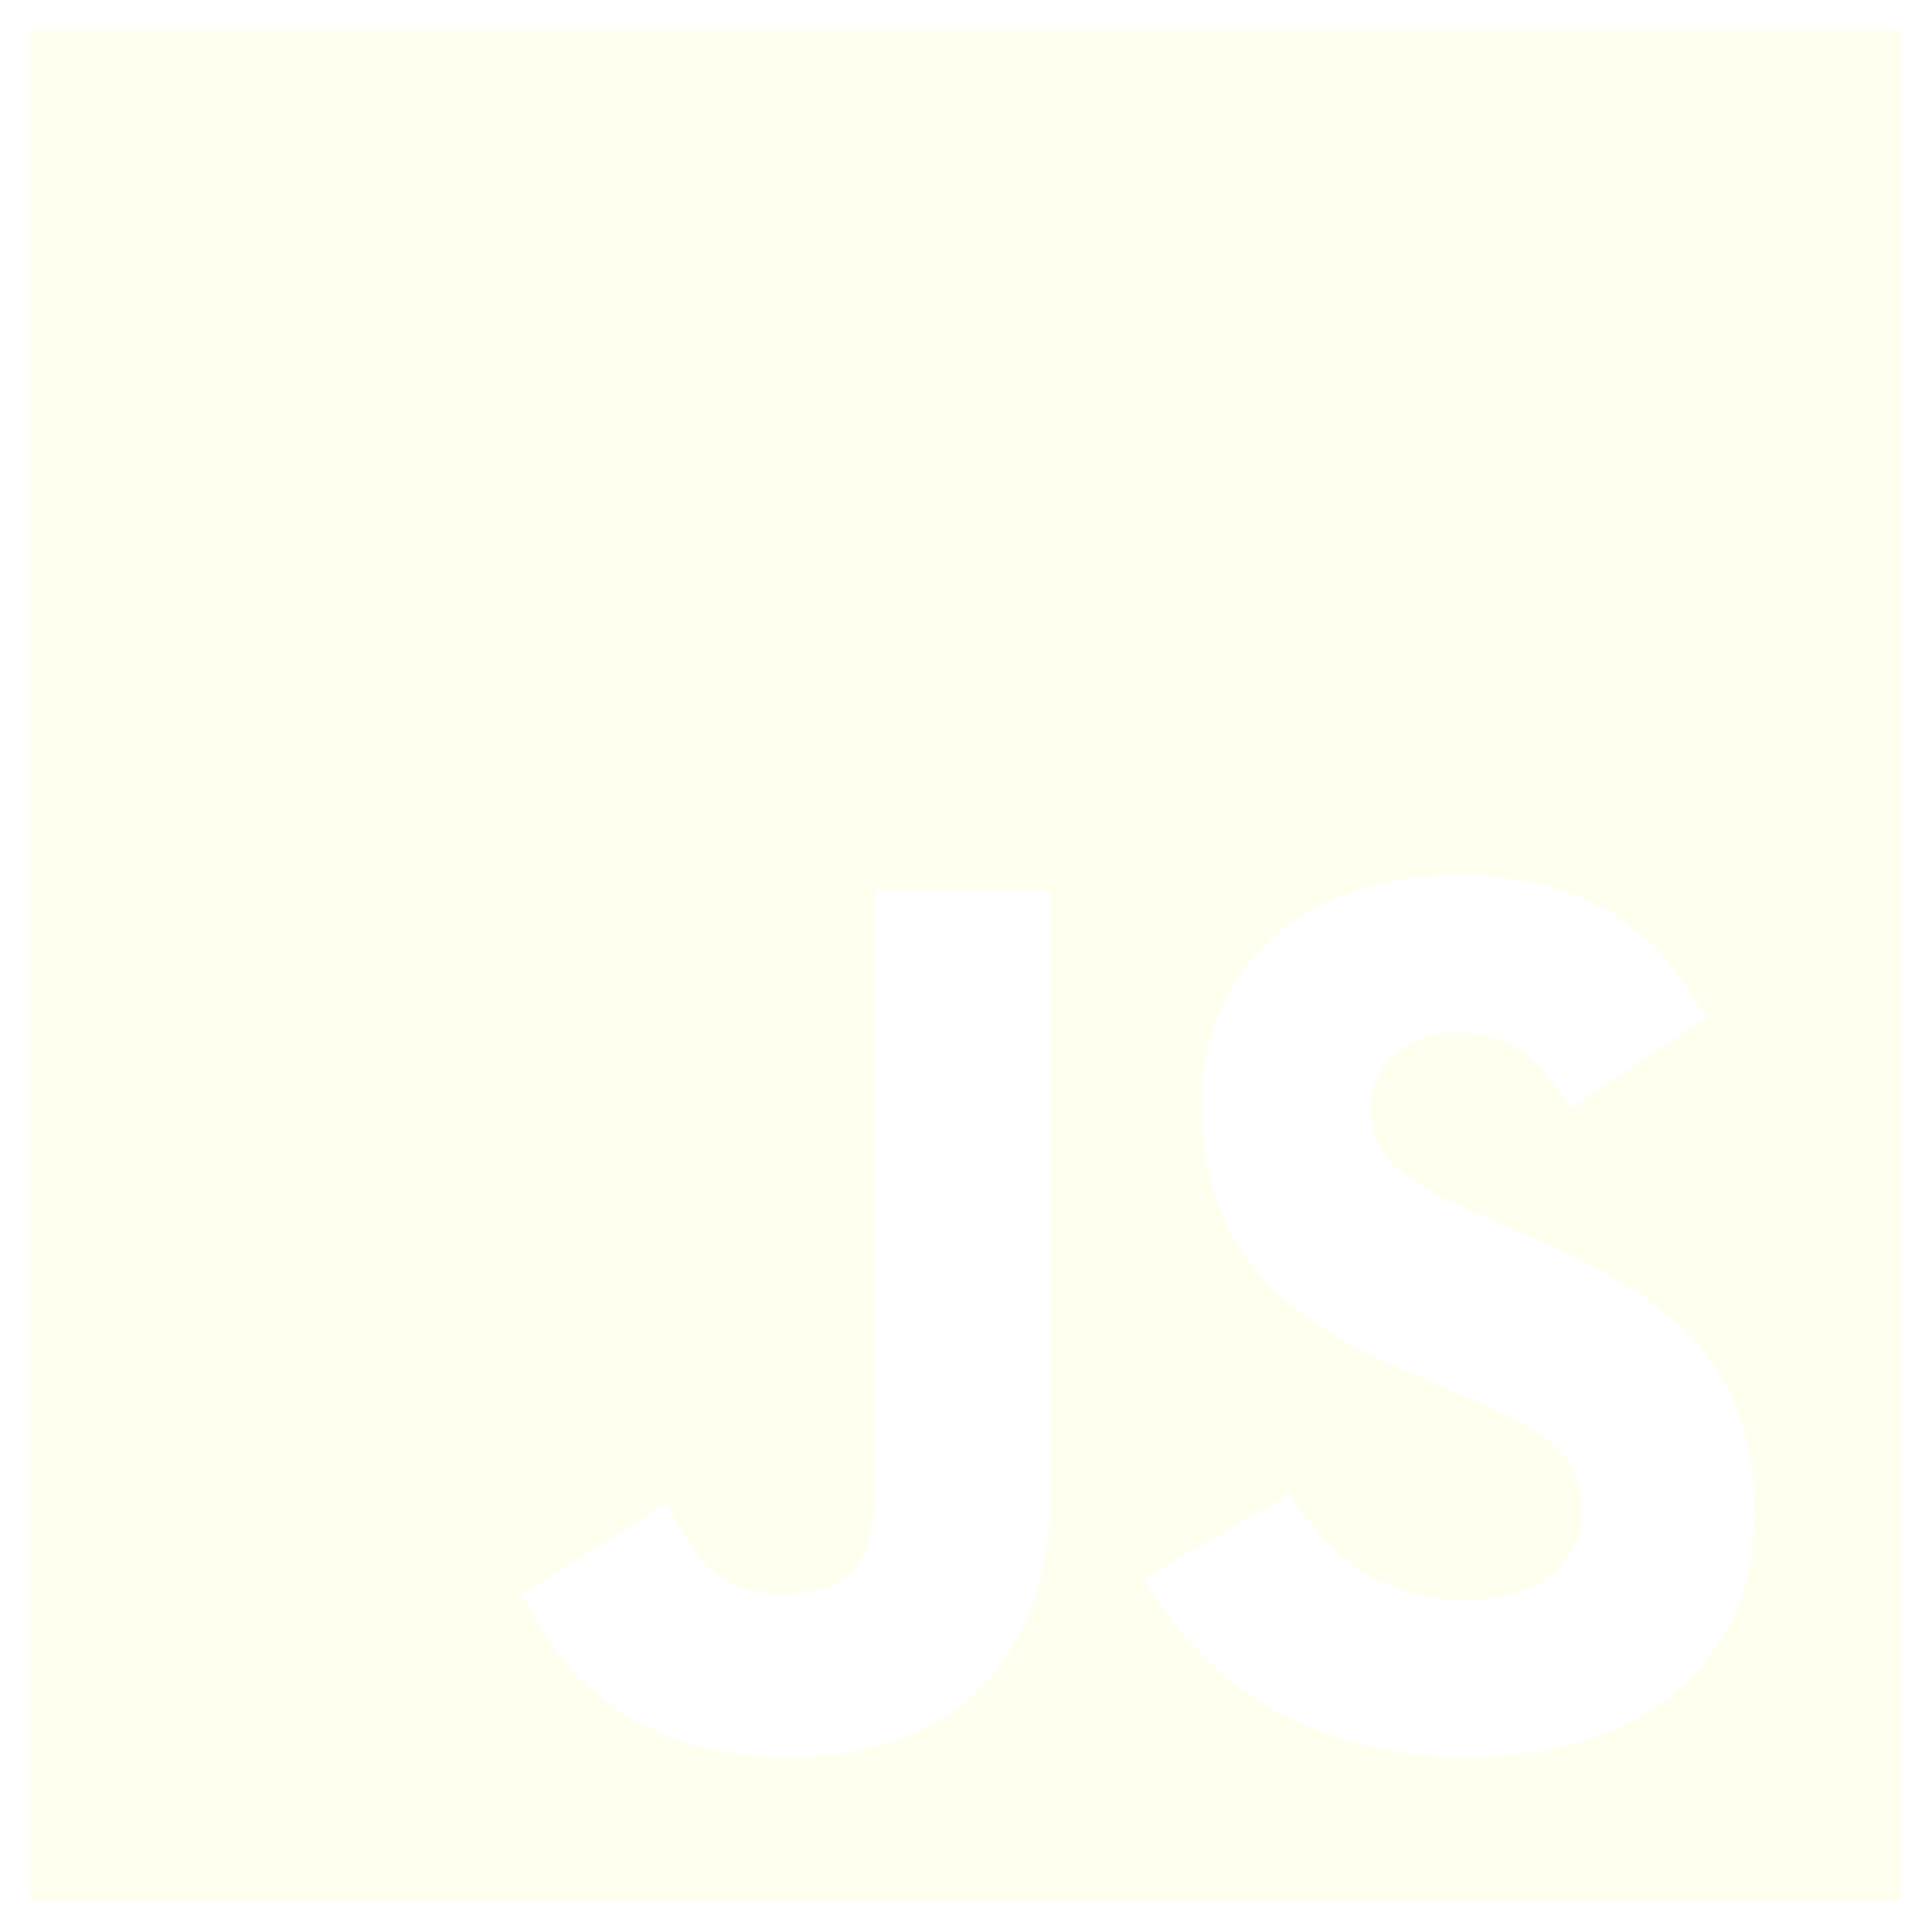
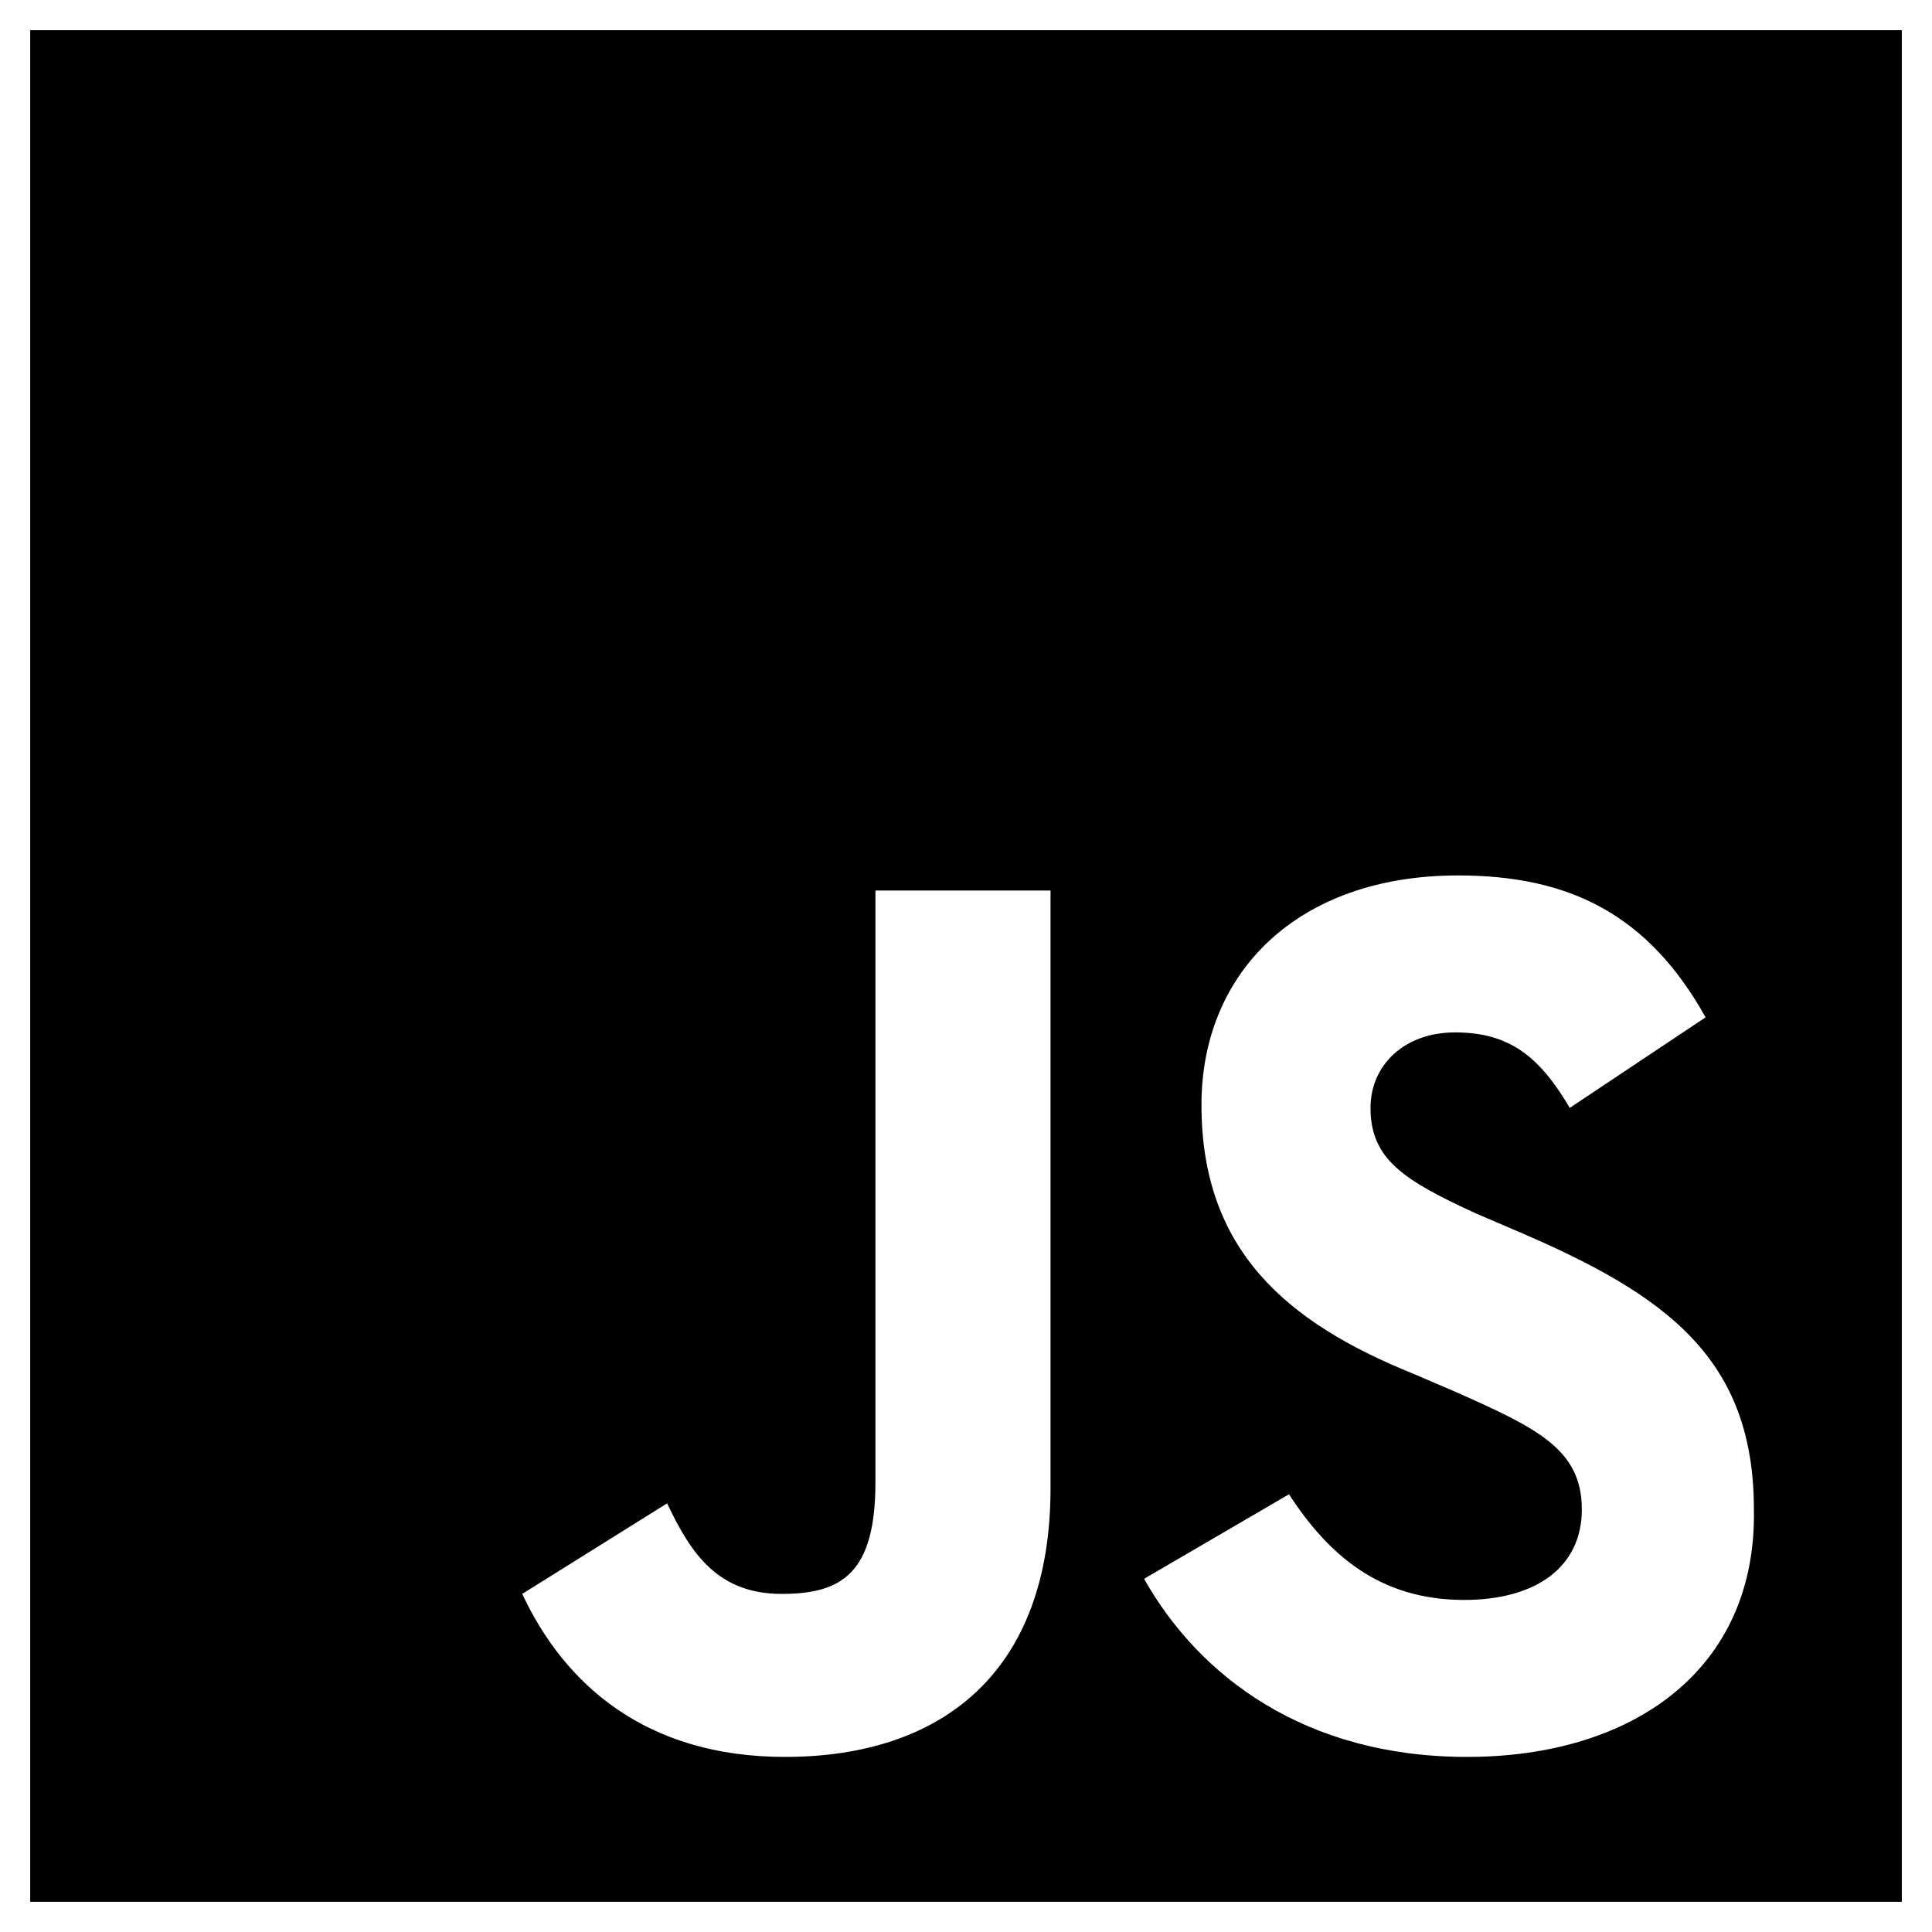
- <svg xmlns="http://www.w3.org/2000/svg" fill="#FFFFF0" width="52" height="52" viewBox="0 0 64 64">
+ <svg xmlns="http://www.w3.org/2000/svg" fill="currentColor" width="52" height="52" viewBox="0 0 64 64">
  <path d="M1 1V63H63V1H1ZM34.8 49.3C34.8 55.4 31.2 58.2 26 58.2C21.4 58.2 18.7 55.8 17.3 52.8L22.1 49.8C22.9 51.5 23.8 52.8 25.9 52.8C27.9 52.8 29 52.1 29 49.1V29.5H34.8V49.3ZM48.6 58.2C43.2 58.2 39.7 55.5 37.9 52.3L42.7 49.5C44 51.5 45.7 53 48.5 53C50.9 53 52.4 51.9 52.4 50C52.4 48 50.9 47.3 48.2 46.1L46.8 45.5C42.6 43.8 39.8 41.4 39.8 36.6C39.8 32.2 43 29 48.3 29C52 29 54.6 30.3 56.5 33.7L52 36.7C51 35 50 34.2 48.2 34.2C46.5 34.2 45.4 35.3 45.4 36.7C45.4 38.4 46.5 39.1 48.9 40.2L50.3 40.8C55.2 42.9 58.1 45 58.1 50C58.2 55.3 54.1 58.2 48.6 58.2Z" />
</svg>
